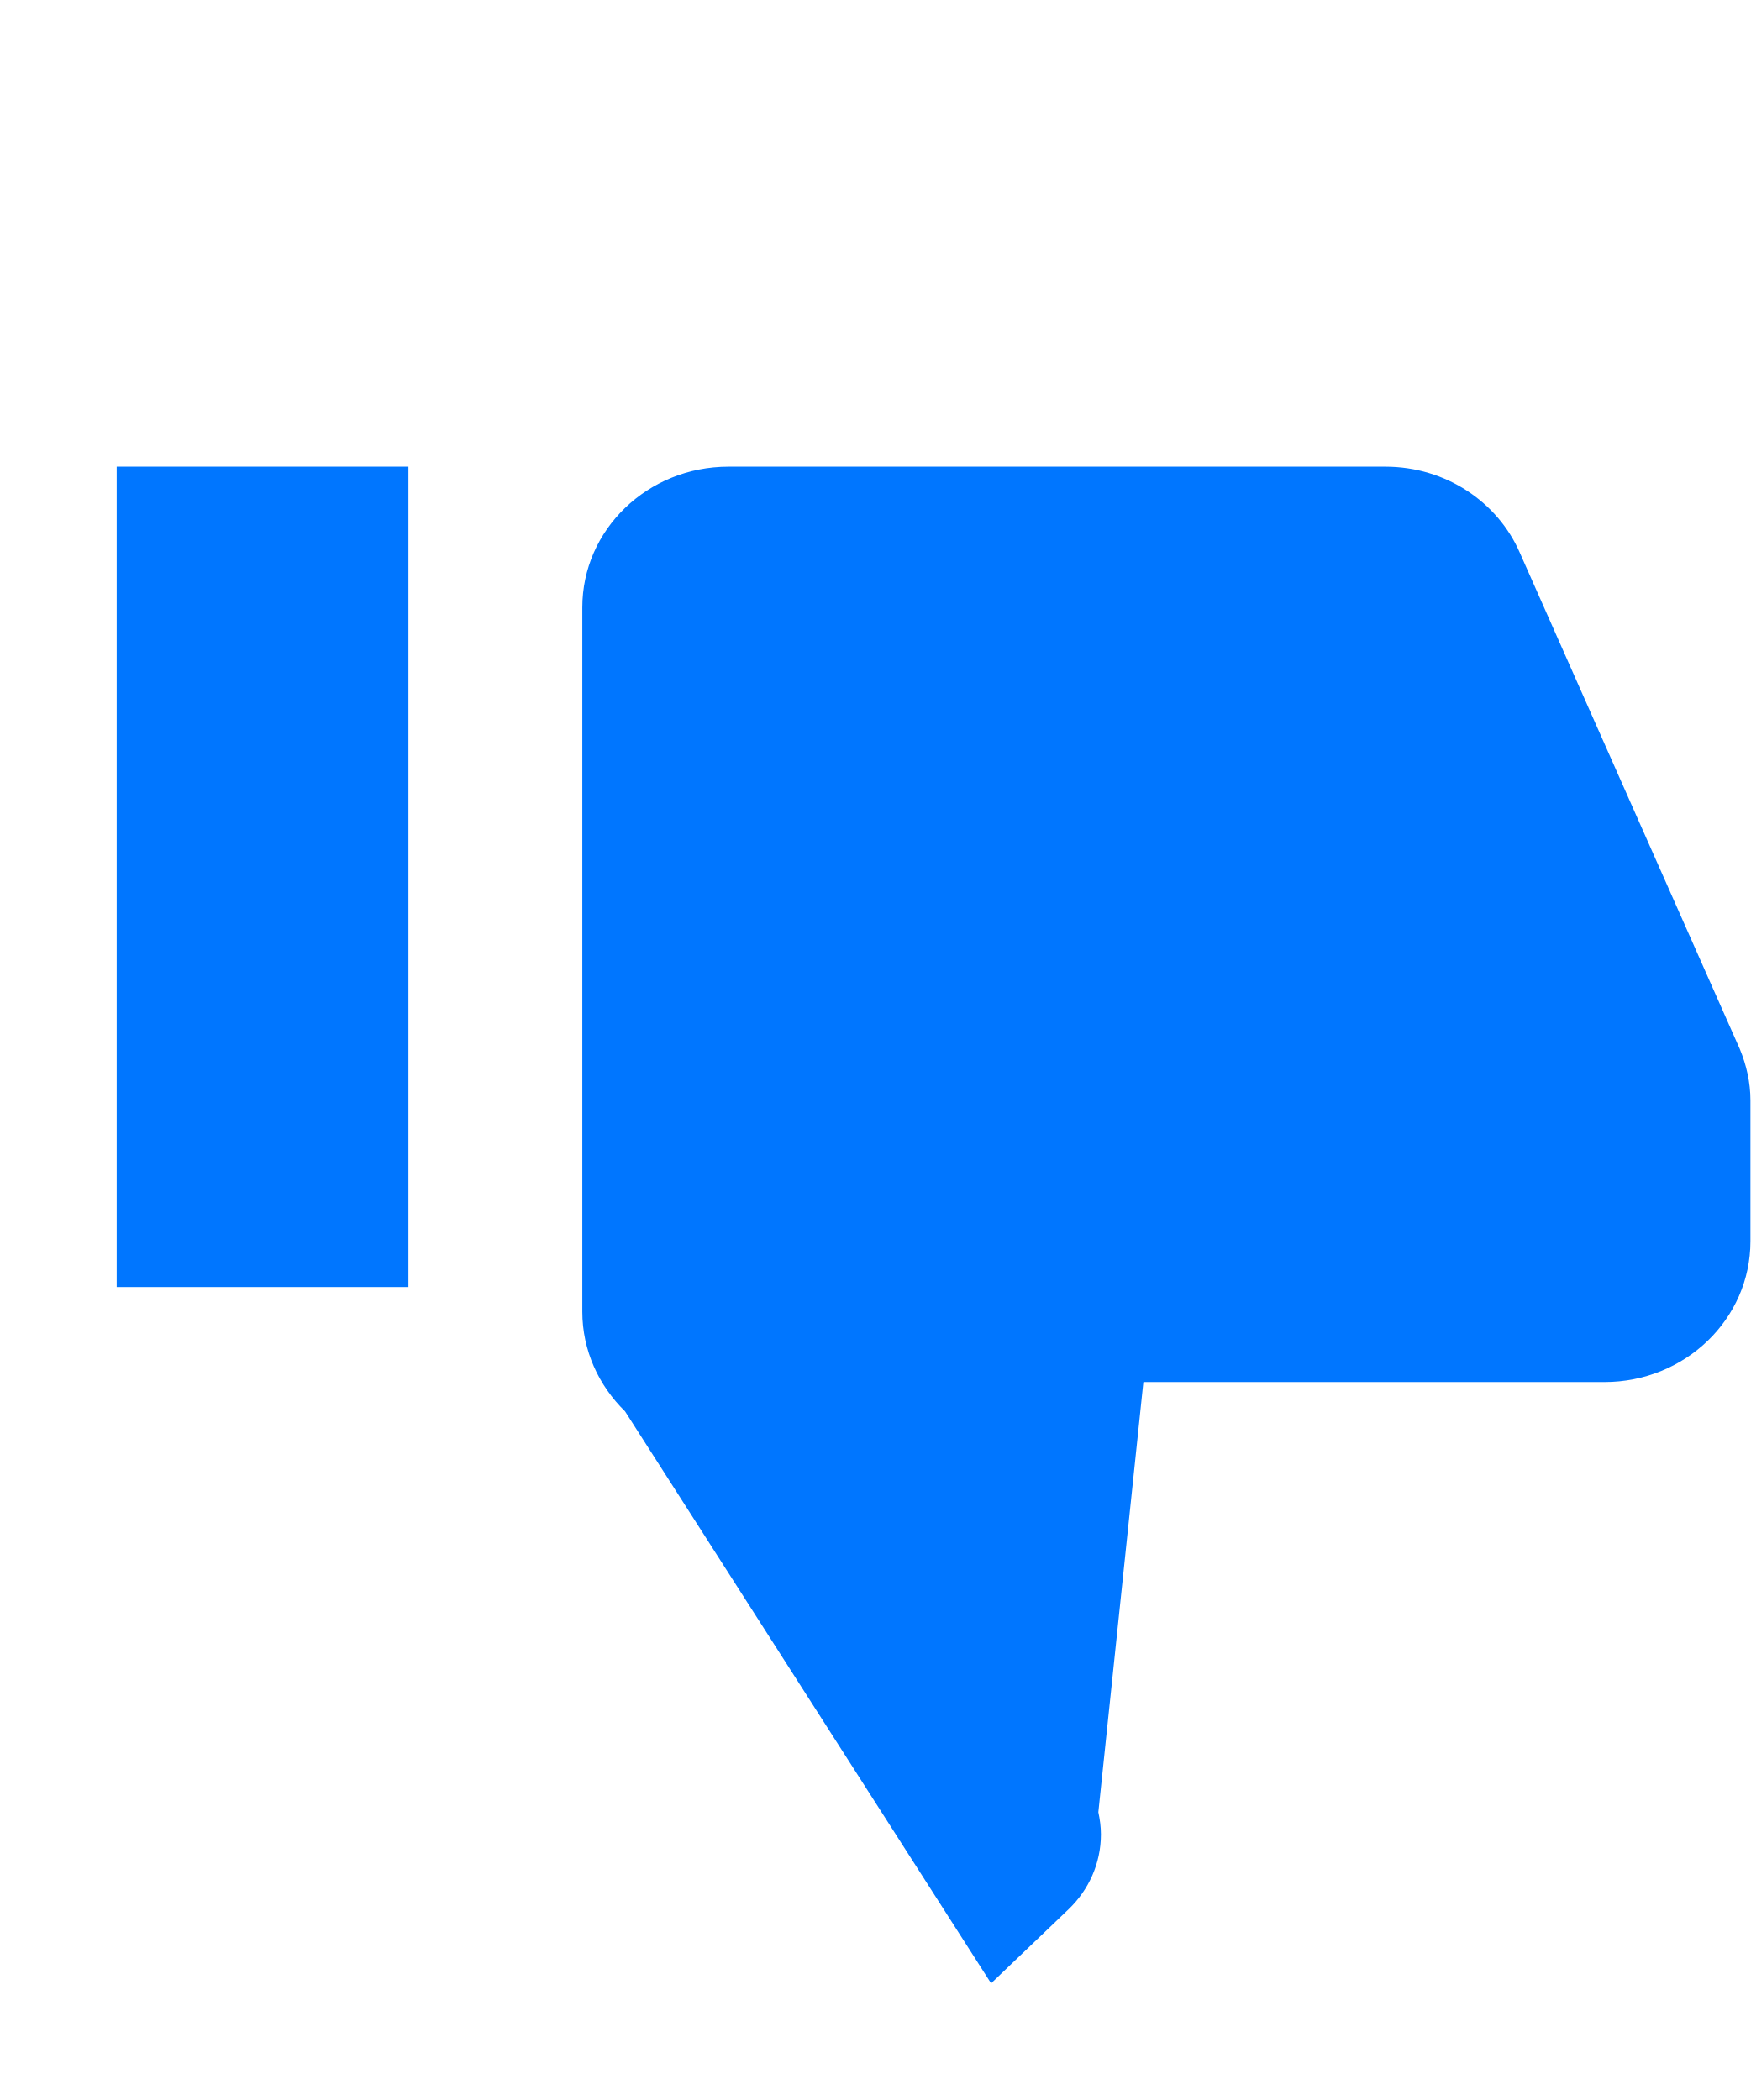
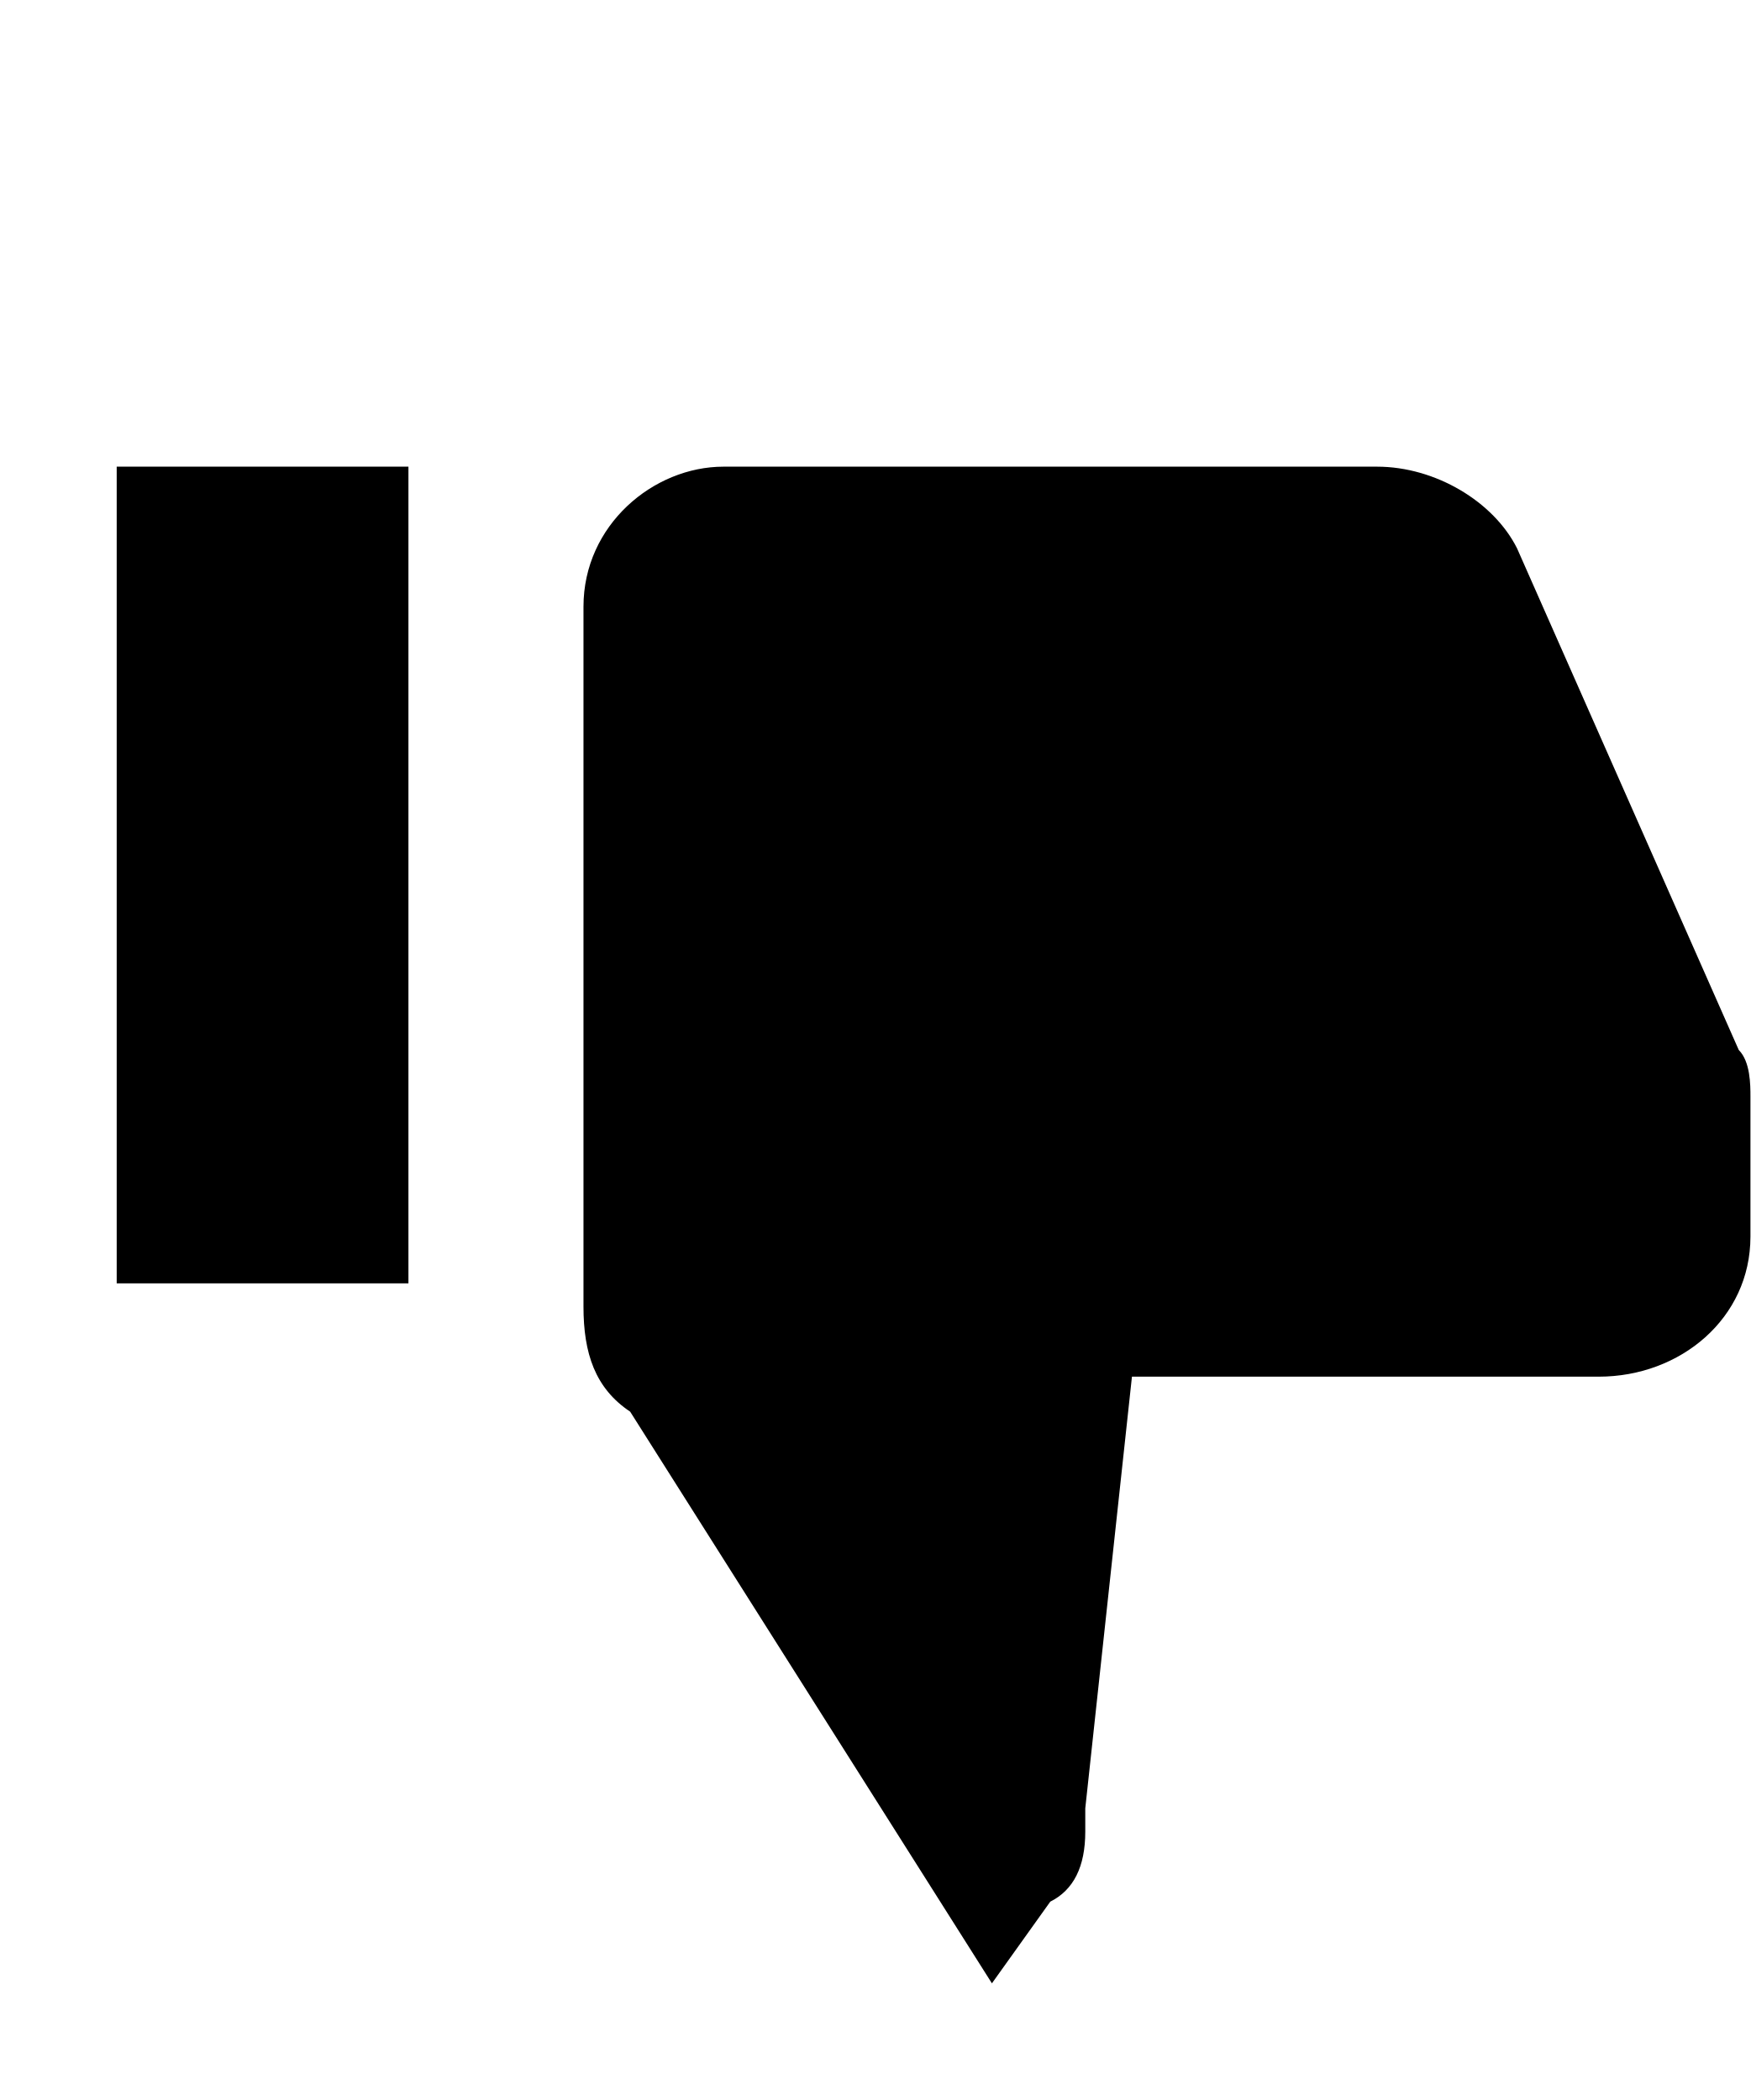
- <svg xmlns="http://www.w3.org/2000/svg" width="15px" height="18px" viewBox="0 0 15 18" version="1.1">
-   <defs />
-   <g id="vote/against-btn-selected" stroke="none" stroke-width="1" fill="none" fill-rule="evenodd">
-     <path d="M1,17 L3.5,17 L3.5,9.968 L1,9.968 L1,17 Z M15,10.361 C15,9.694 14.44,9.154 13.749,9.154 L9.798,9.154 L9.412,5.467 C9.425,5.406 9.434,5.343 9.434,5.277 C9.434,5.026 9.328,4.8 9.159,4.637 L8.493,4 L5.356,8.903 C5.131,9.123 4.99,9.425 4.99,9.757 L4.99,15.793 C4.99,16.46 5.55,17 6.242,17 L11.872,17 C12.391,17 12.835,16.695 13.023,16.264 L14.909,12.008 C14.966,11.87 15,11.722 15,11.568 L15,10.412 L15,10.361 Z" id="Shape-Copy" fill="#0076FF" fill-rule="nonzero" transform="translate(8, 10.5) scale(1, -1) translate(-8, -10.5) " />
+ <svg xmlns="http://www.w3.org/2000/svg" version="1.1" id="Слой_1" x="0px" y="0px" viewBox="0 0 15 18" style="enable-background:new 0 0 15 18;" xml:space="preserve">
+   <g id="vote_x2F_against-btn-selected">
+     <path id="Shape-Copy" d="M1,4h2.5v7H1V4z M15,10.6c0,0.7-0.6,1.2-1.3,1.2h-4l-0.4,3.7c0,0.1,0,0.1,0,0.2c0,0.3-0.1,0.5-0.3,0.6   L8.5,17l-3.1-4.9C5.1,11.9,5,11.6,5,11.2v-6C5,4.5,5.6,4,6.2,4h5.6c0.5,0,1,0.3,1.2,0.7L14.9,9C15,9.1,15,9.3,15,9.4V10.6L15,10.6z   " />
  </g>
</svg>
